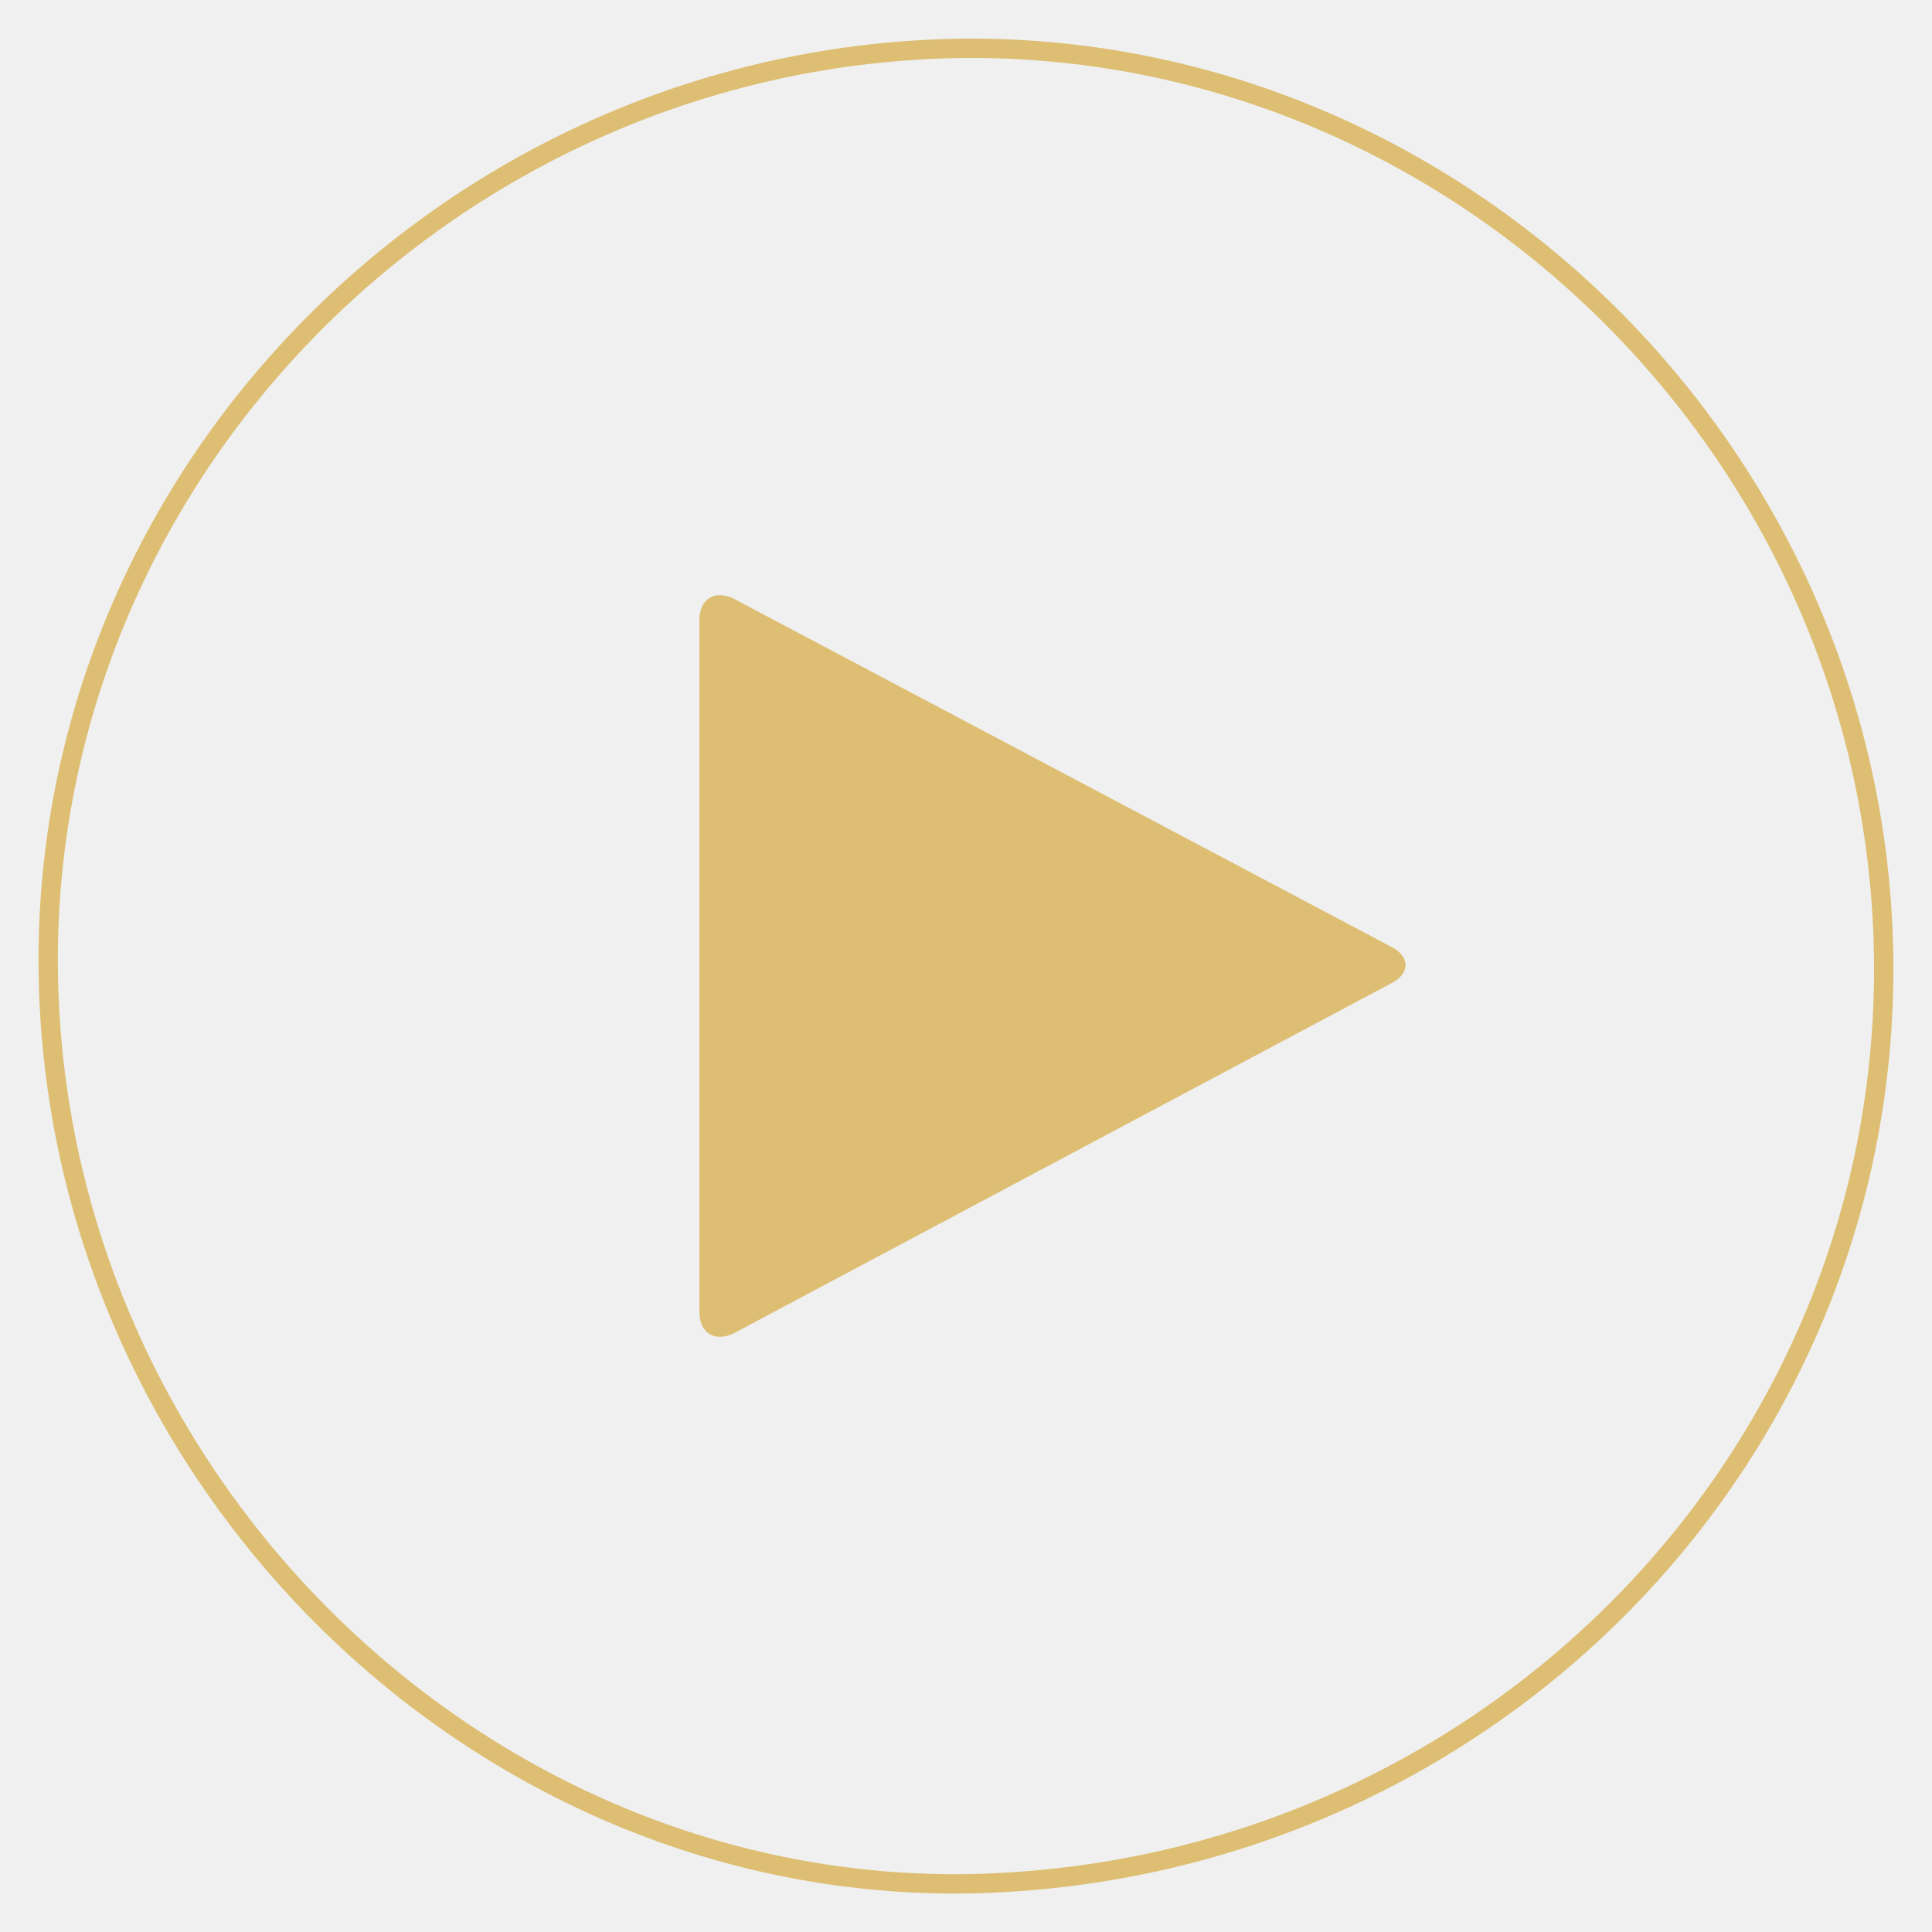
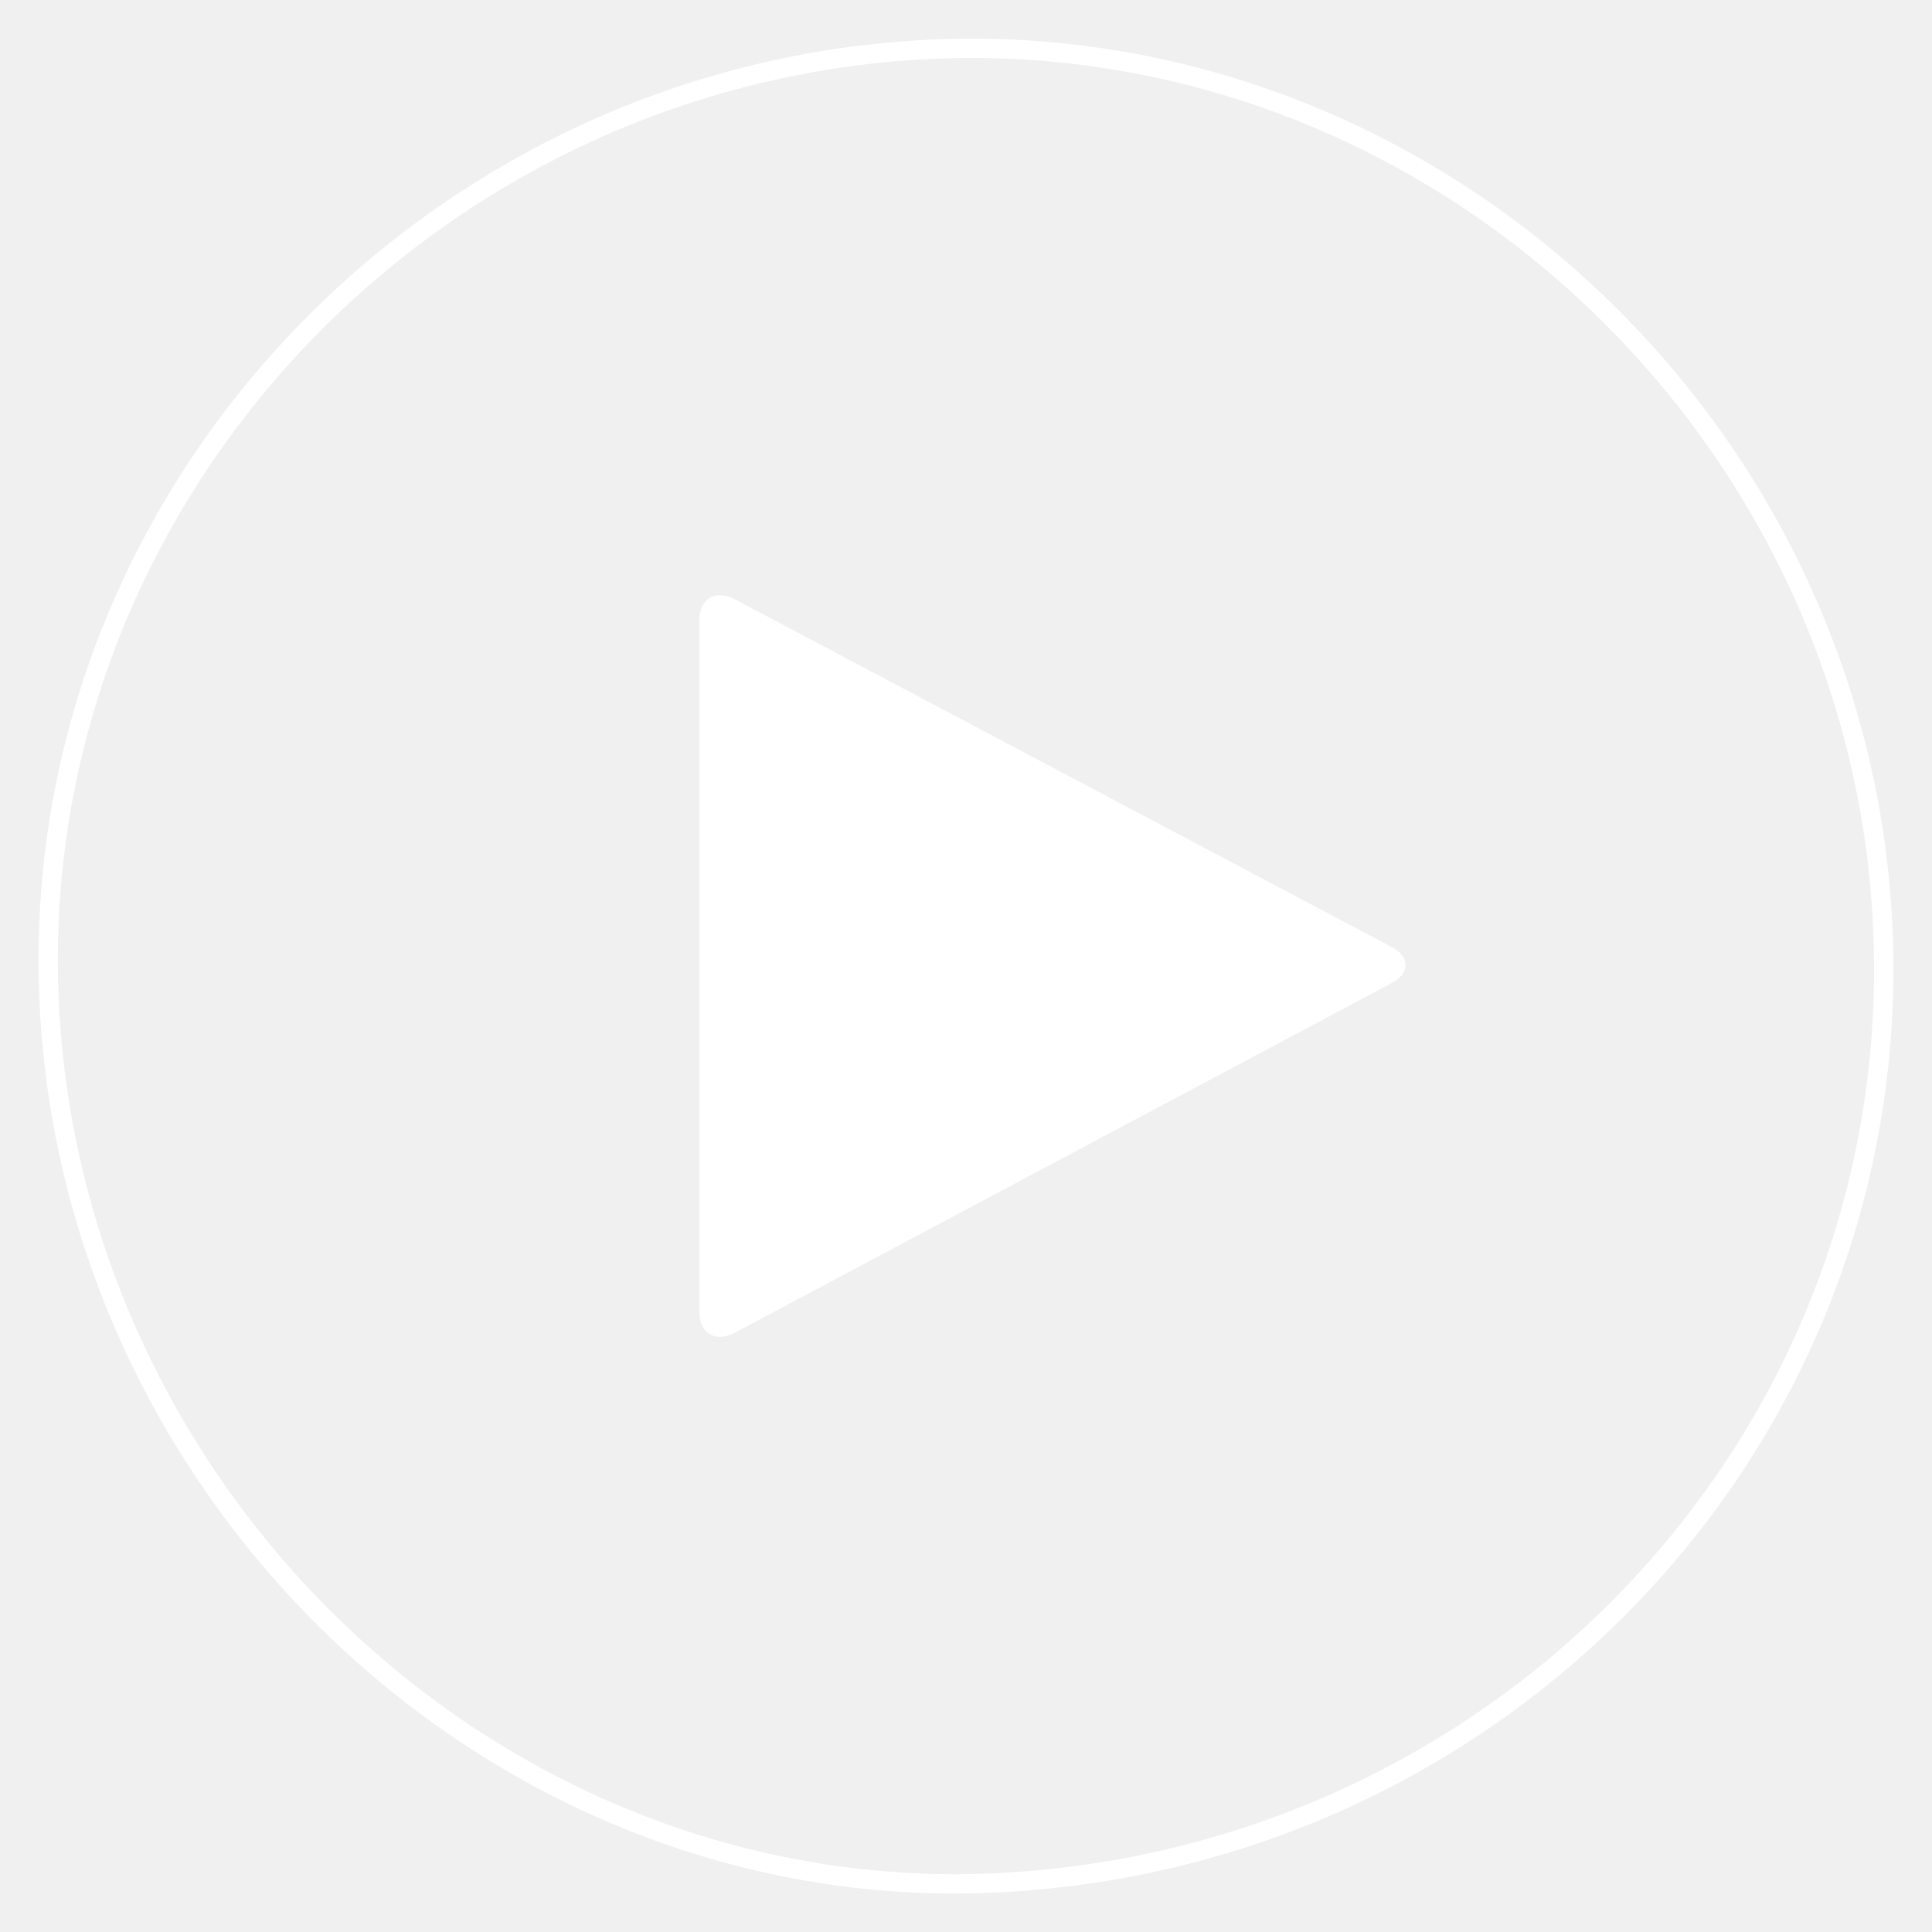
<svg xmlns="http://www.w3.org/2000/svg" version="1.1" id="play" x="0px" y="0px" height="100px" width="100px" viewBox="0 0 100 100" enable-background="new 0 0 100 100" xml:space="preserve">
-   <path class="stroke-solid" fill="none" stroke="#ddbe72" d="M49.9,2.5C23.6,2.8,2.1,24.4,2.5,50.4C2.9,76.5,24.7,98,50.3,97.5c26.4-0.6,47.4-21.8,47.2-47.7     C97.3,23.7,75.7,2.3,49.9,2.5" />
-   <path class="icon" fill="#ddbe72" d="M38,69c-1,0.5-1.8,0-1.8-1.1V32.1c0-1.1,0.8-1.6,1.8-1.1l34,18c1,0.5,1,1.4,0,1.9L38,69z" />
+   <path class="stroke-solid" fill="none" stroke="#ffffff" d="M49.9,2.5C23.6,2.8,2.1,24.4,2.5,50.4C2.9,76.5,24.7,98,50.3,97.5c26.4-0.6,47.4-21.8,47.2-47.7     C97.3,23.7,75.7,2.3,49.9,2.5" />
+   <path class="icon" fill="#ffffff" d="M38,69c-1,0.5-1.8,0-1.8-1.1V32.1c0-1.1,0.8-1.6,1.8-1.1l34,18c1,0.5,1,1.4,0,1.9L38,69z" />
</svg>
